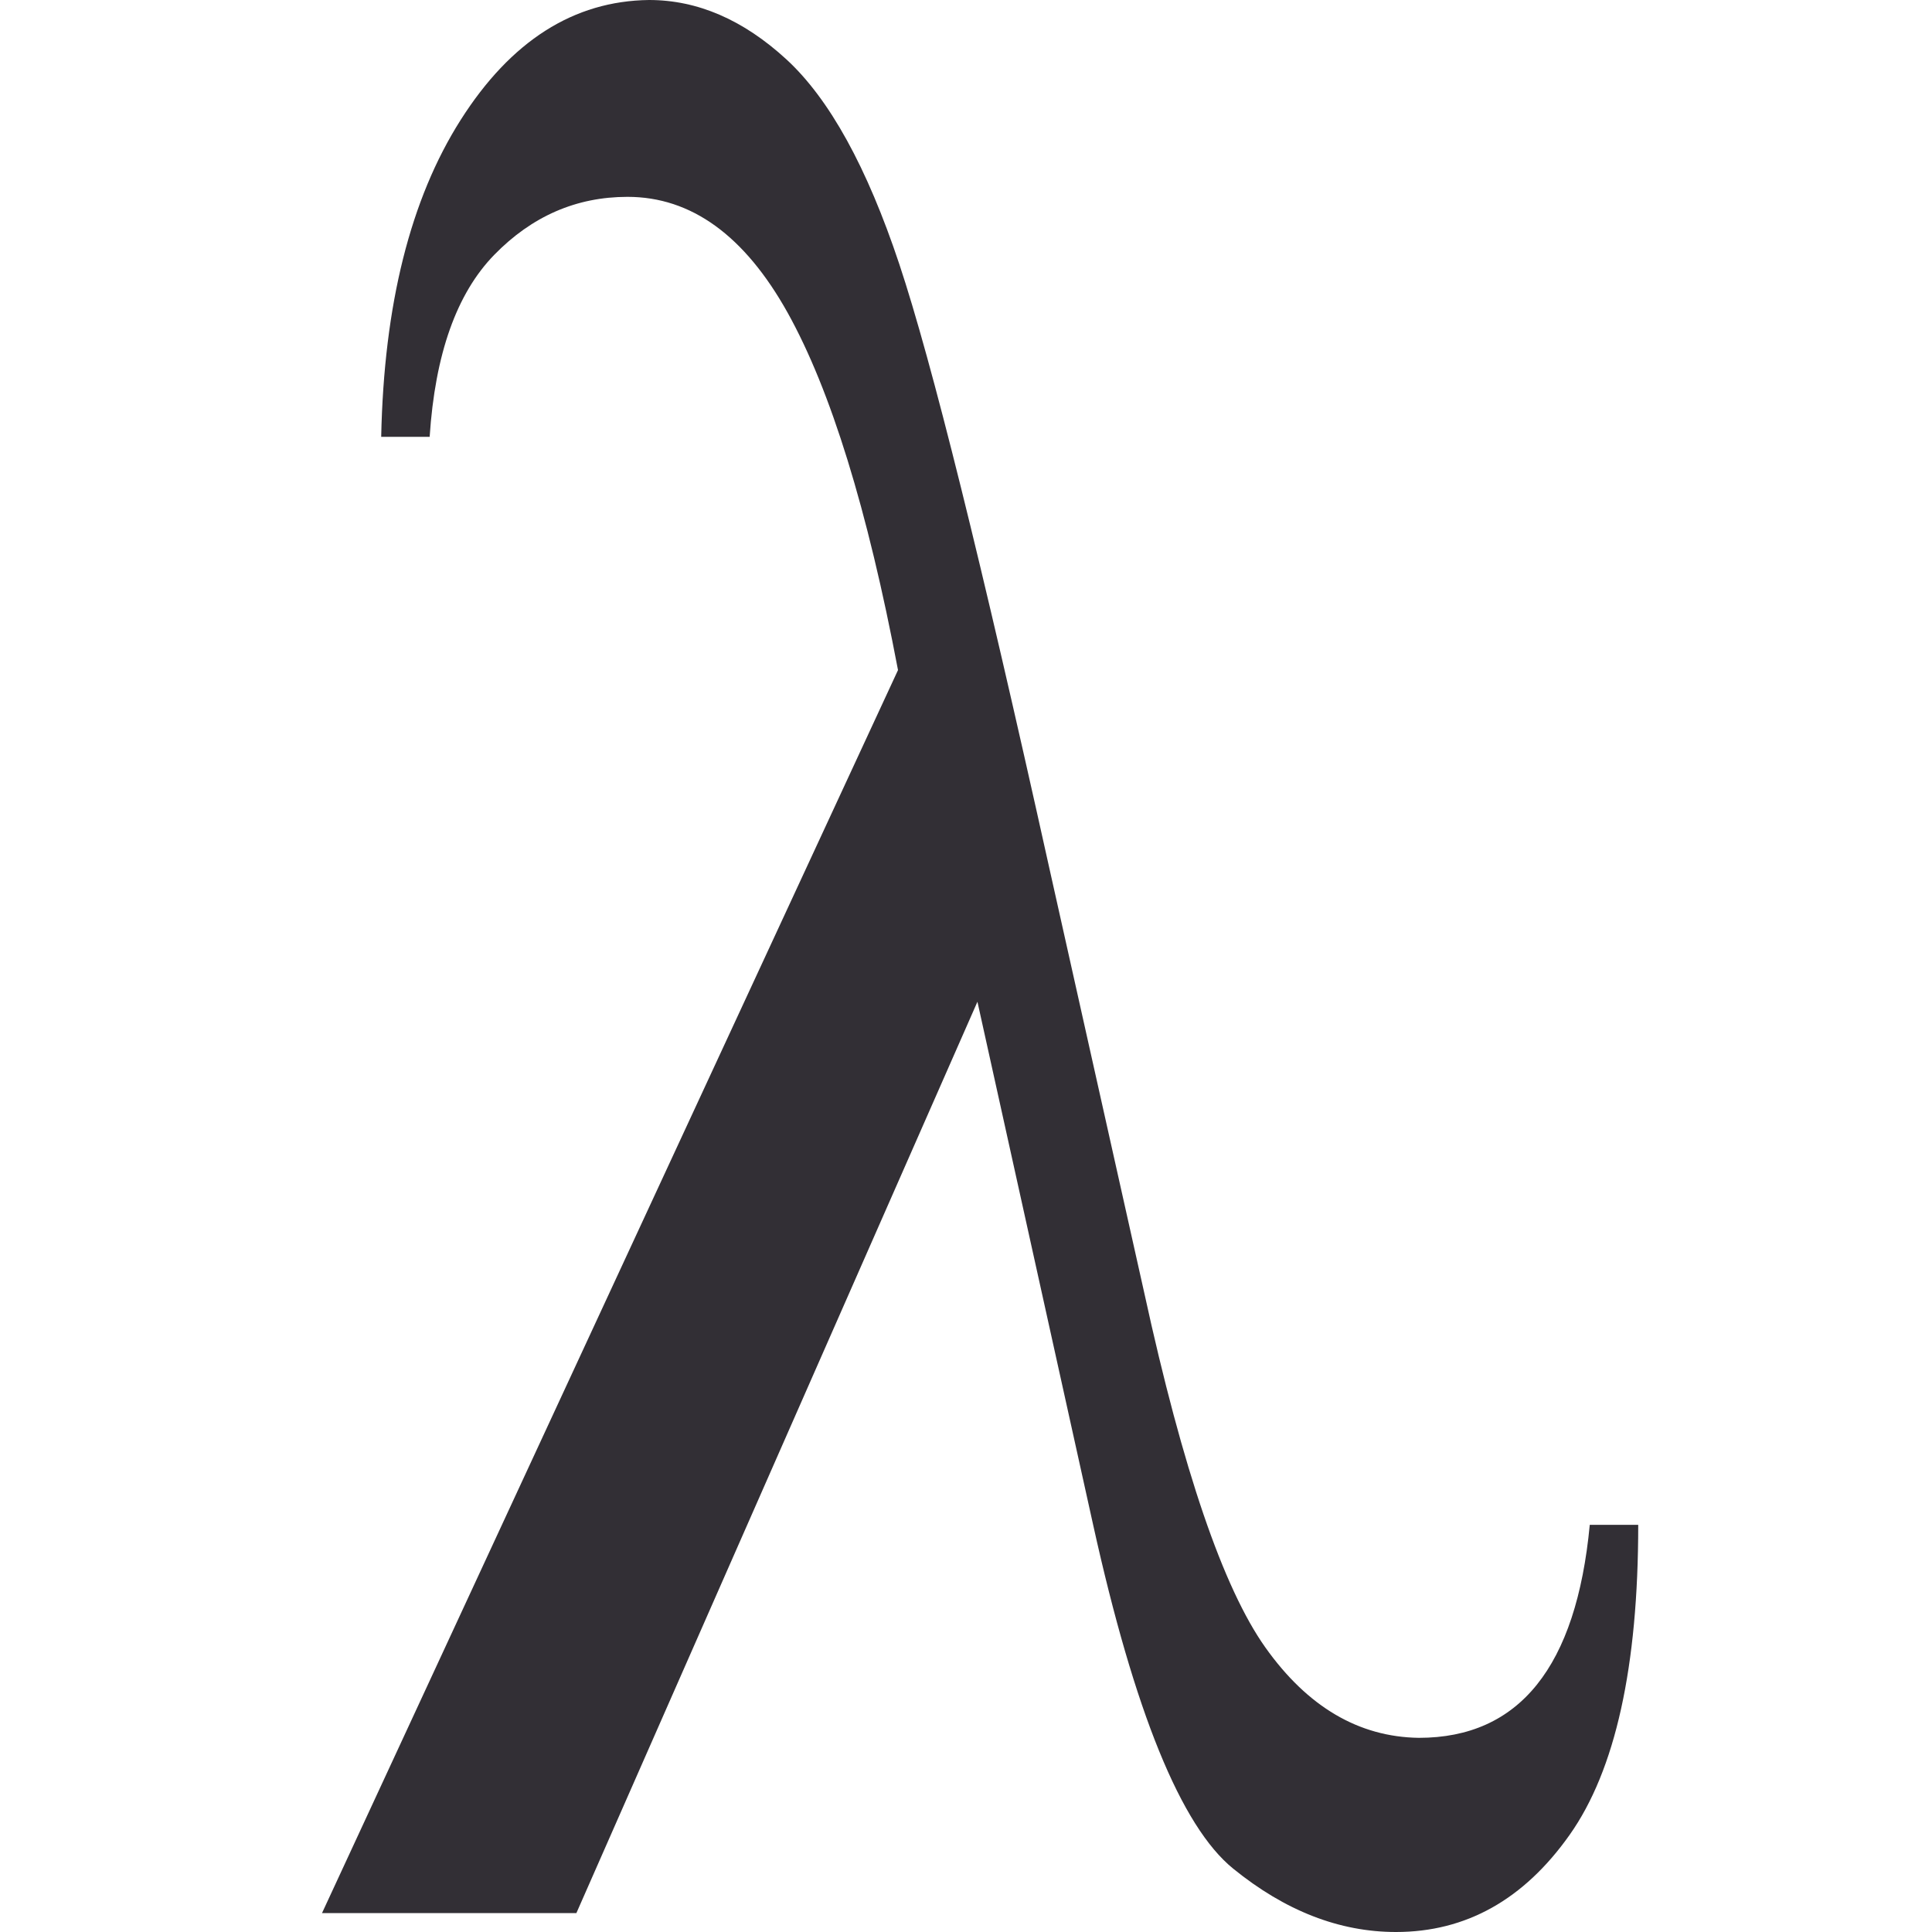
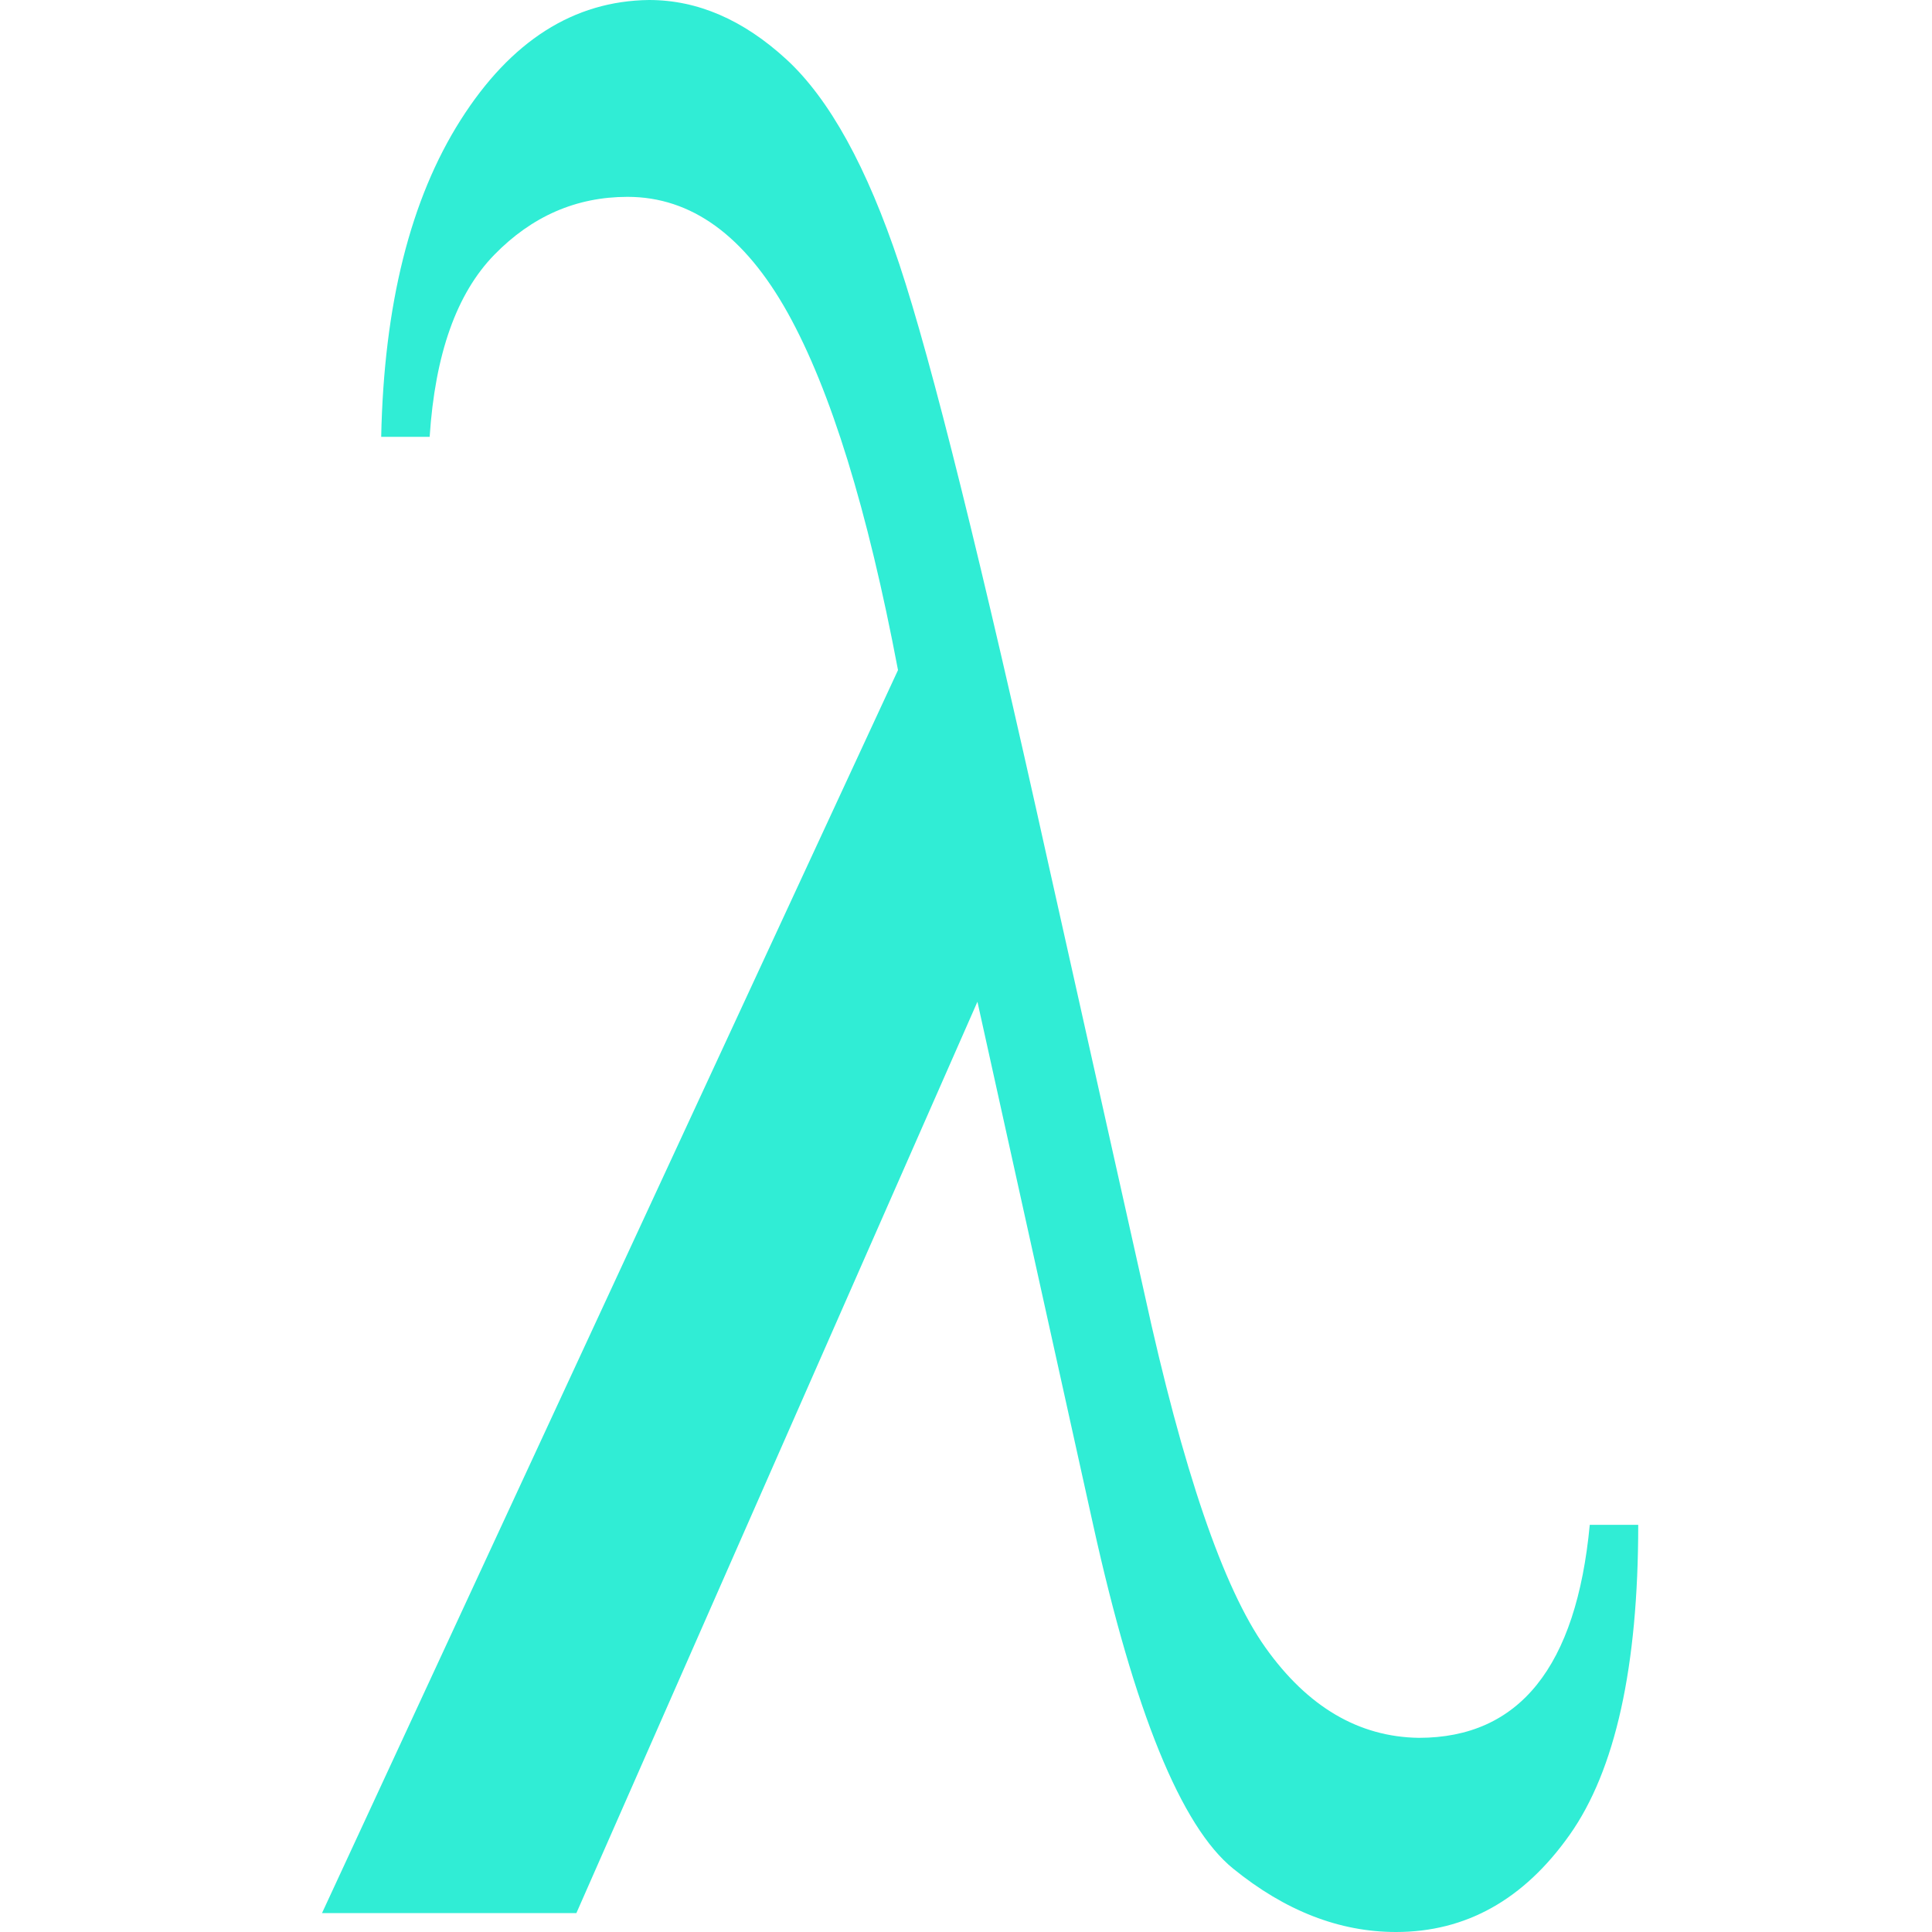
<svg xmlns="http://www.w3.org/2000/svg" width="36px" height="36px" viewBox="0 0 36 36" version="1.1">
  <g id="scheme-logo" stroke="none" stroke-width="1" fill="none" fill-rule="evenodd">
-     <path d="M29.623,7.587 L30.526,7.587 C30.526,4.941 30.1,3.015 29.247,1.809 C28.394,0.603 27.316,0 26.012,0 C24.959,0 23.947,0.394 22.978,1.181 C22.008,1.968 21.139,4.103 20.369,7.587 L18.213,17.334 L10.74,0.352 L6,0.352 L16.733,23.514 C16.165,26.512 15.479,28.731 14.677,30.172 C13.874,31.612 12.88,32.332 11.693,32.332 C10.74,32.332 9.912,31.972 9.21,31.252 C8.508,30.532 8.107,29.401 8.006,27.86 L7.103,27.86 C7.154,30.322 7.647,32.29 8.583,33.764 C9.519,35.238 10.69,35.983 12.094,36 C12.997,36 13.849,35.632 14.652,34.895 C15.454,34.158 16.156,32.885 16.758,31.076 C17.36,29.267 18.288,25.532 19.542,19.872 L21.322,11.908 C22.041,8.609 22.794,6.406 23.579,5.301 C24.365,4.195 25.318,3.634 26.438,3.618 C28.311,3.618 29.372,4.941 29.623,7.587 Z" id="path10" fill="#322F35" transform="translate(18.26295, 18) scale(1, -1) translate(-18.26295, -18) " />
+     <path d="M29.623,7.587 L30.526,7.587 C30.526,4.941 30.1,3.015 29.247,1.809 C28.394,0.603 27.316,0 26.012,0 C24.959,0 23.947,0.394 22.978,1.181 C22.008,1.968 21.139,4.103 20.369,7.587 L18.213,17.334 L10.74,0.352 L6,0.352 L16.733,23.514 C16.165,26.512 15.479,28.731 14.677,30.172 C13.874,31.612 12.88,32.332 11.693,32.332 C10.74,32.332 9.912,31.972 9.21,31.252 C8.508,30.532 8.107,29.401 8.006,27.86 L7.103,27.86 C7.154,30.322 7.647,32.29 8.583,33.764 C9.519,35.238 10.69,35.983 12.094,36 C12.997,36 13.849,35.632 14.652,34.895 C15.454,34.158 16.156,32.885 16.758,31.076 C17.36,29.267 18.288,25.532 19.542,19.872 L21.322,11.908 C22.041,8.609 22.794,6.406 23.579,5.301 C24.365,4.195 25.318,3.634 26.438,3.618 C28.311,3.618 29.372,4.941 29.623,7.587 Z" id="path10" fill="#30EDD5" transform="translate(18.26295, 18) scale(1, -1) translate(-18.26295, -18) " />
  </g>
</svg>
